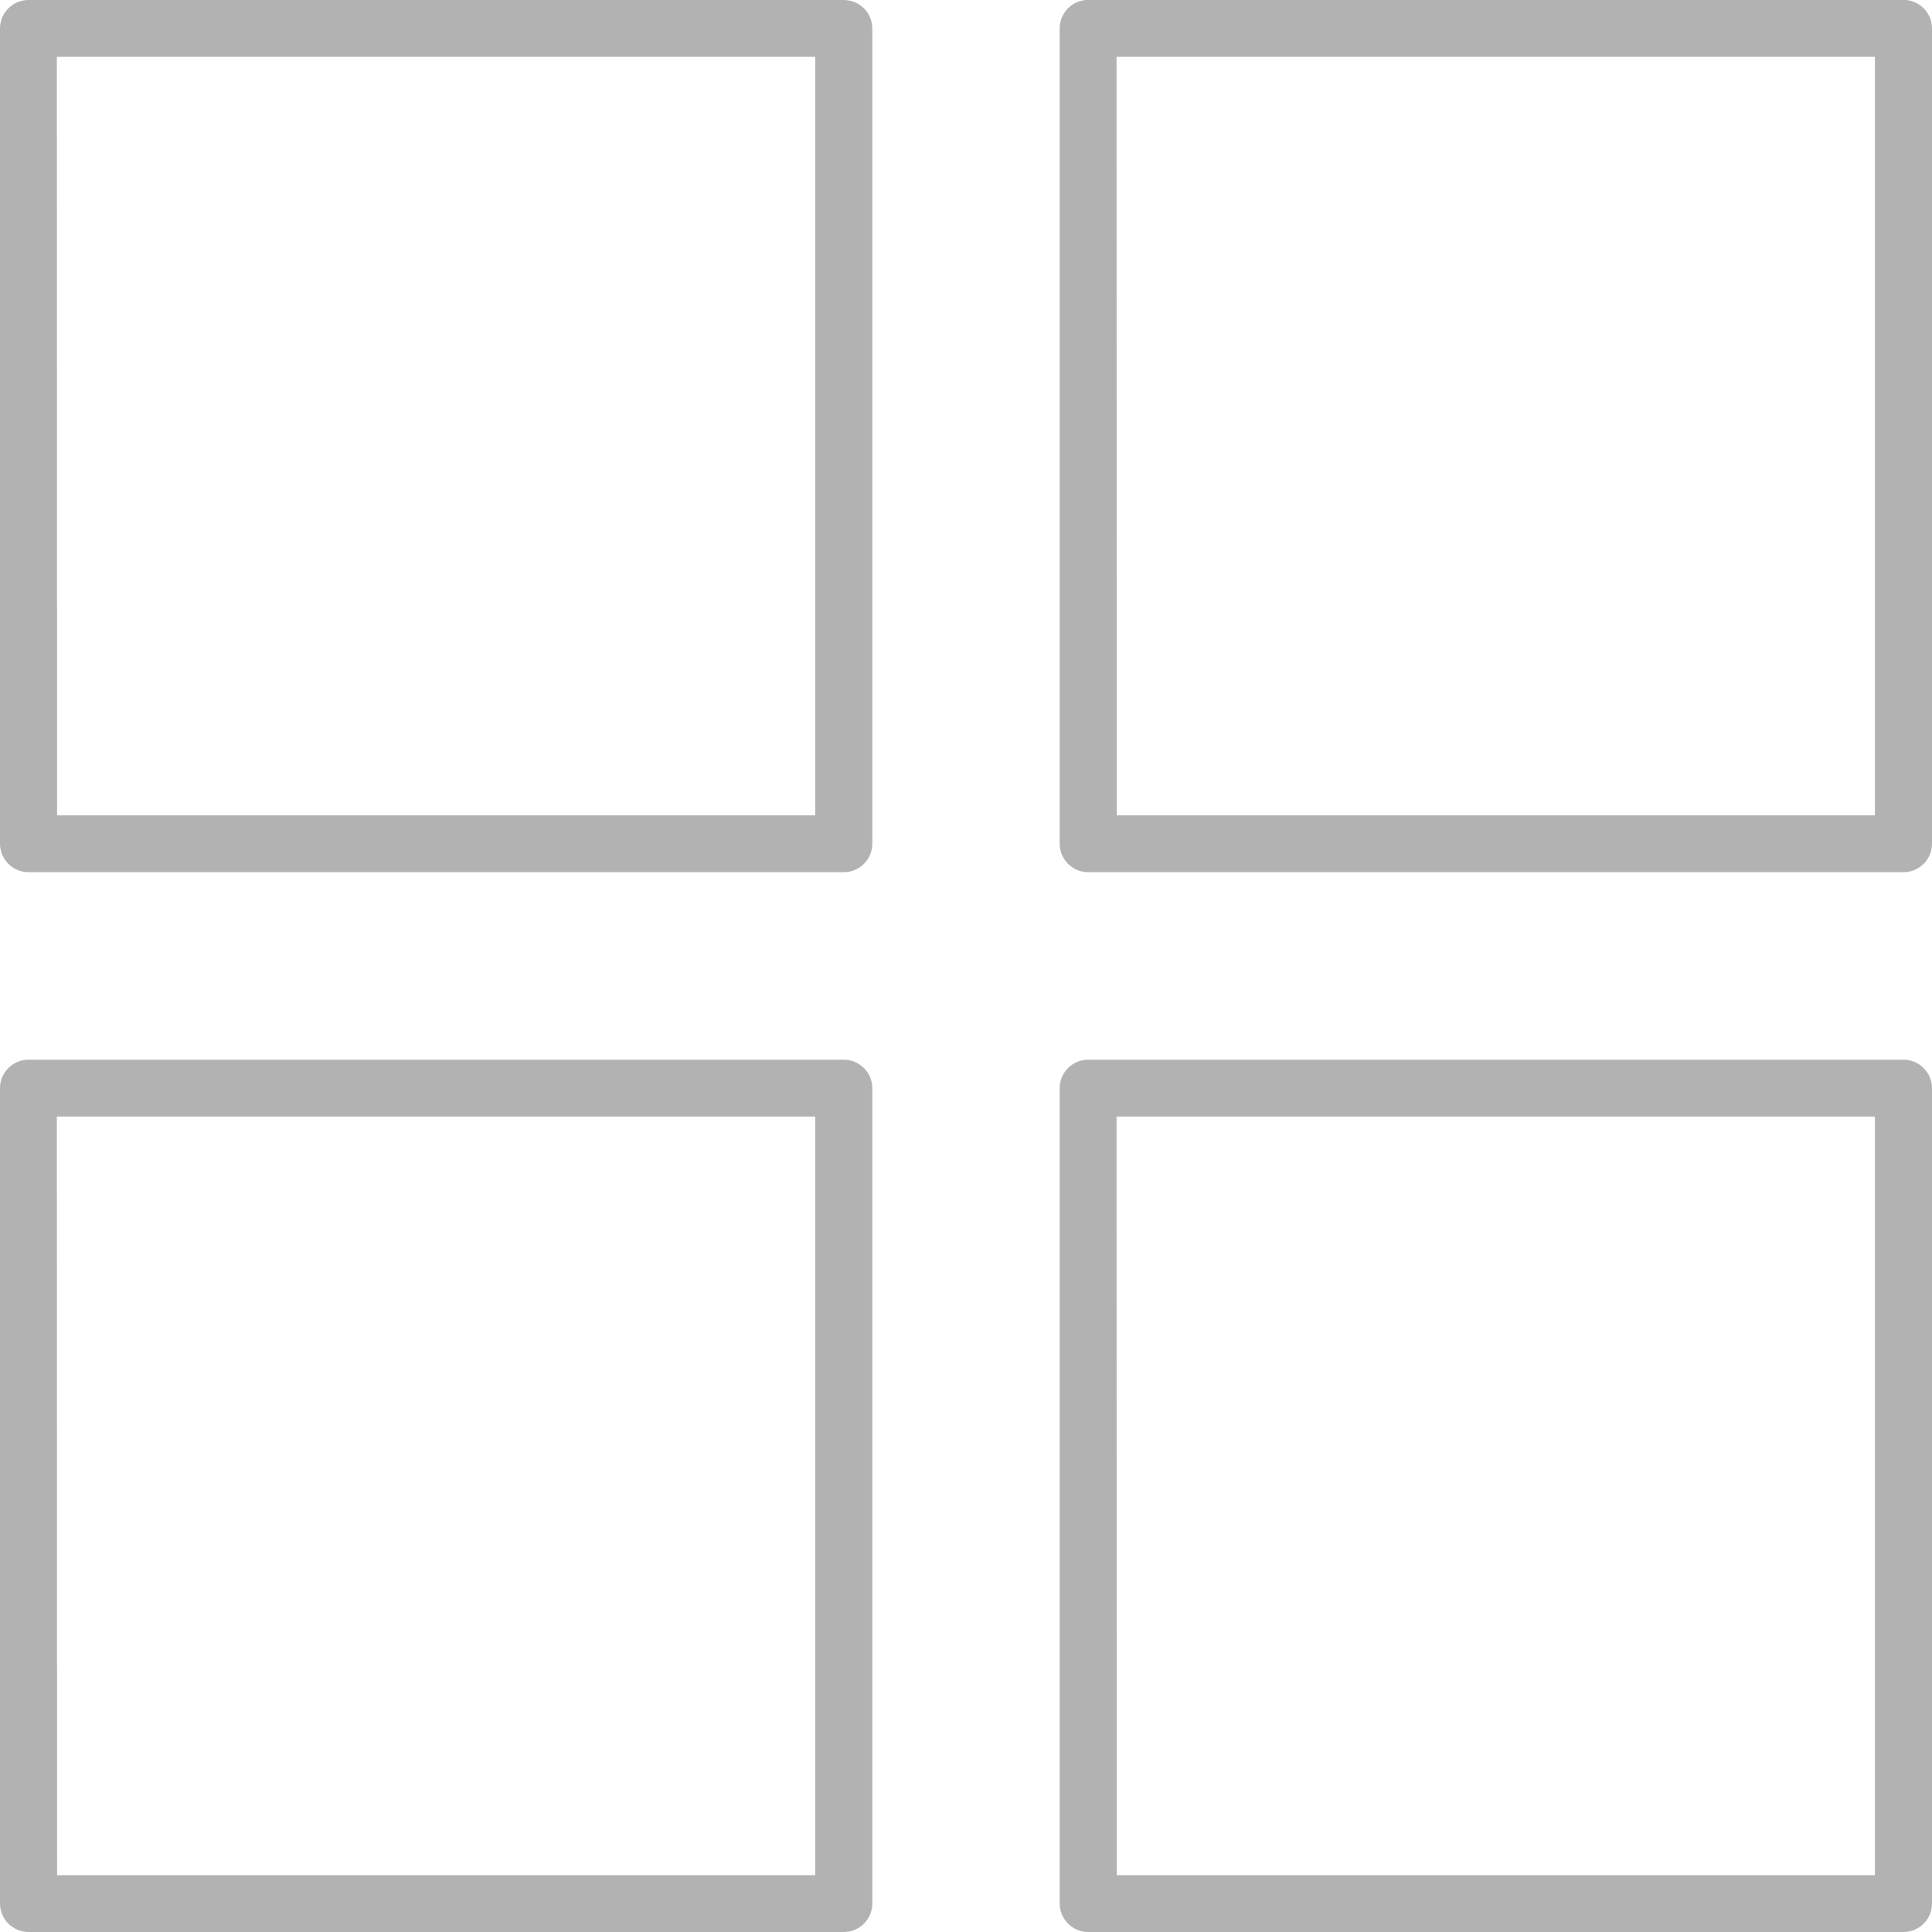
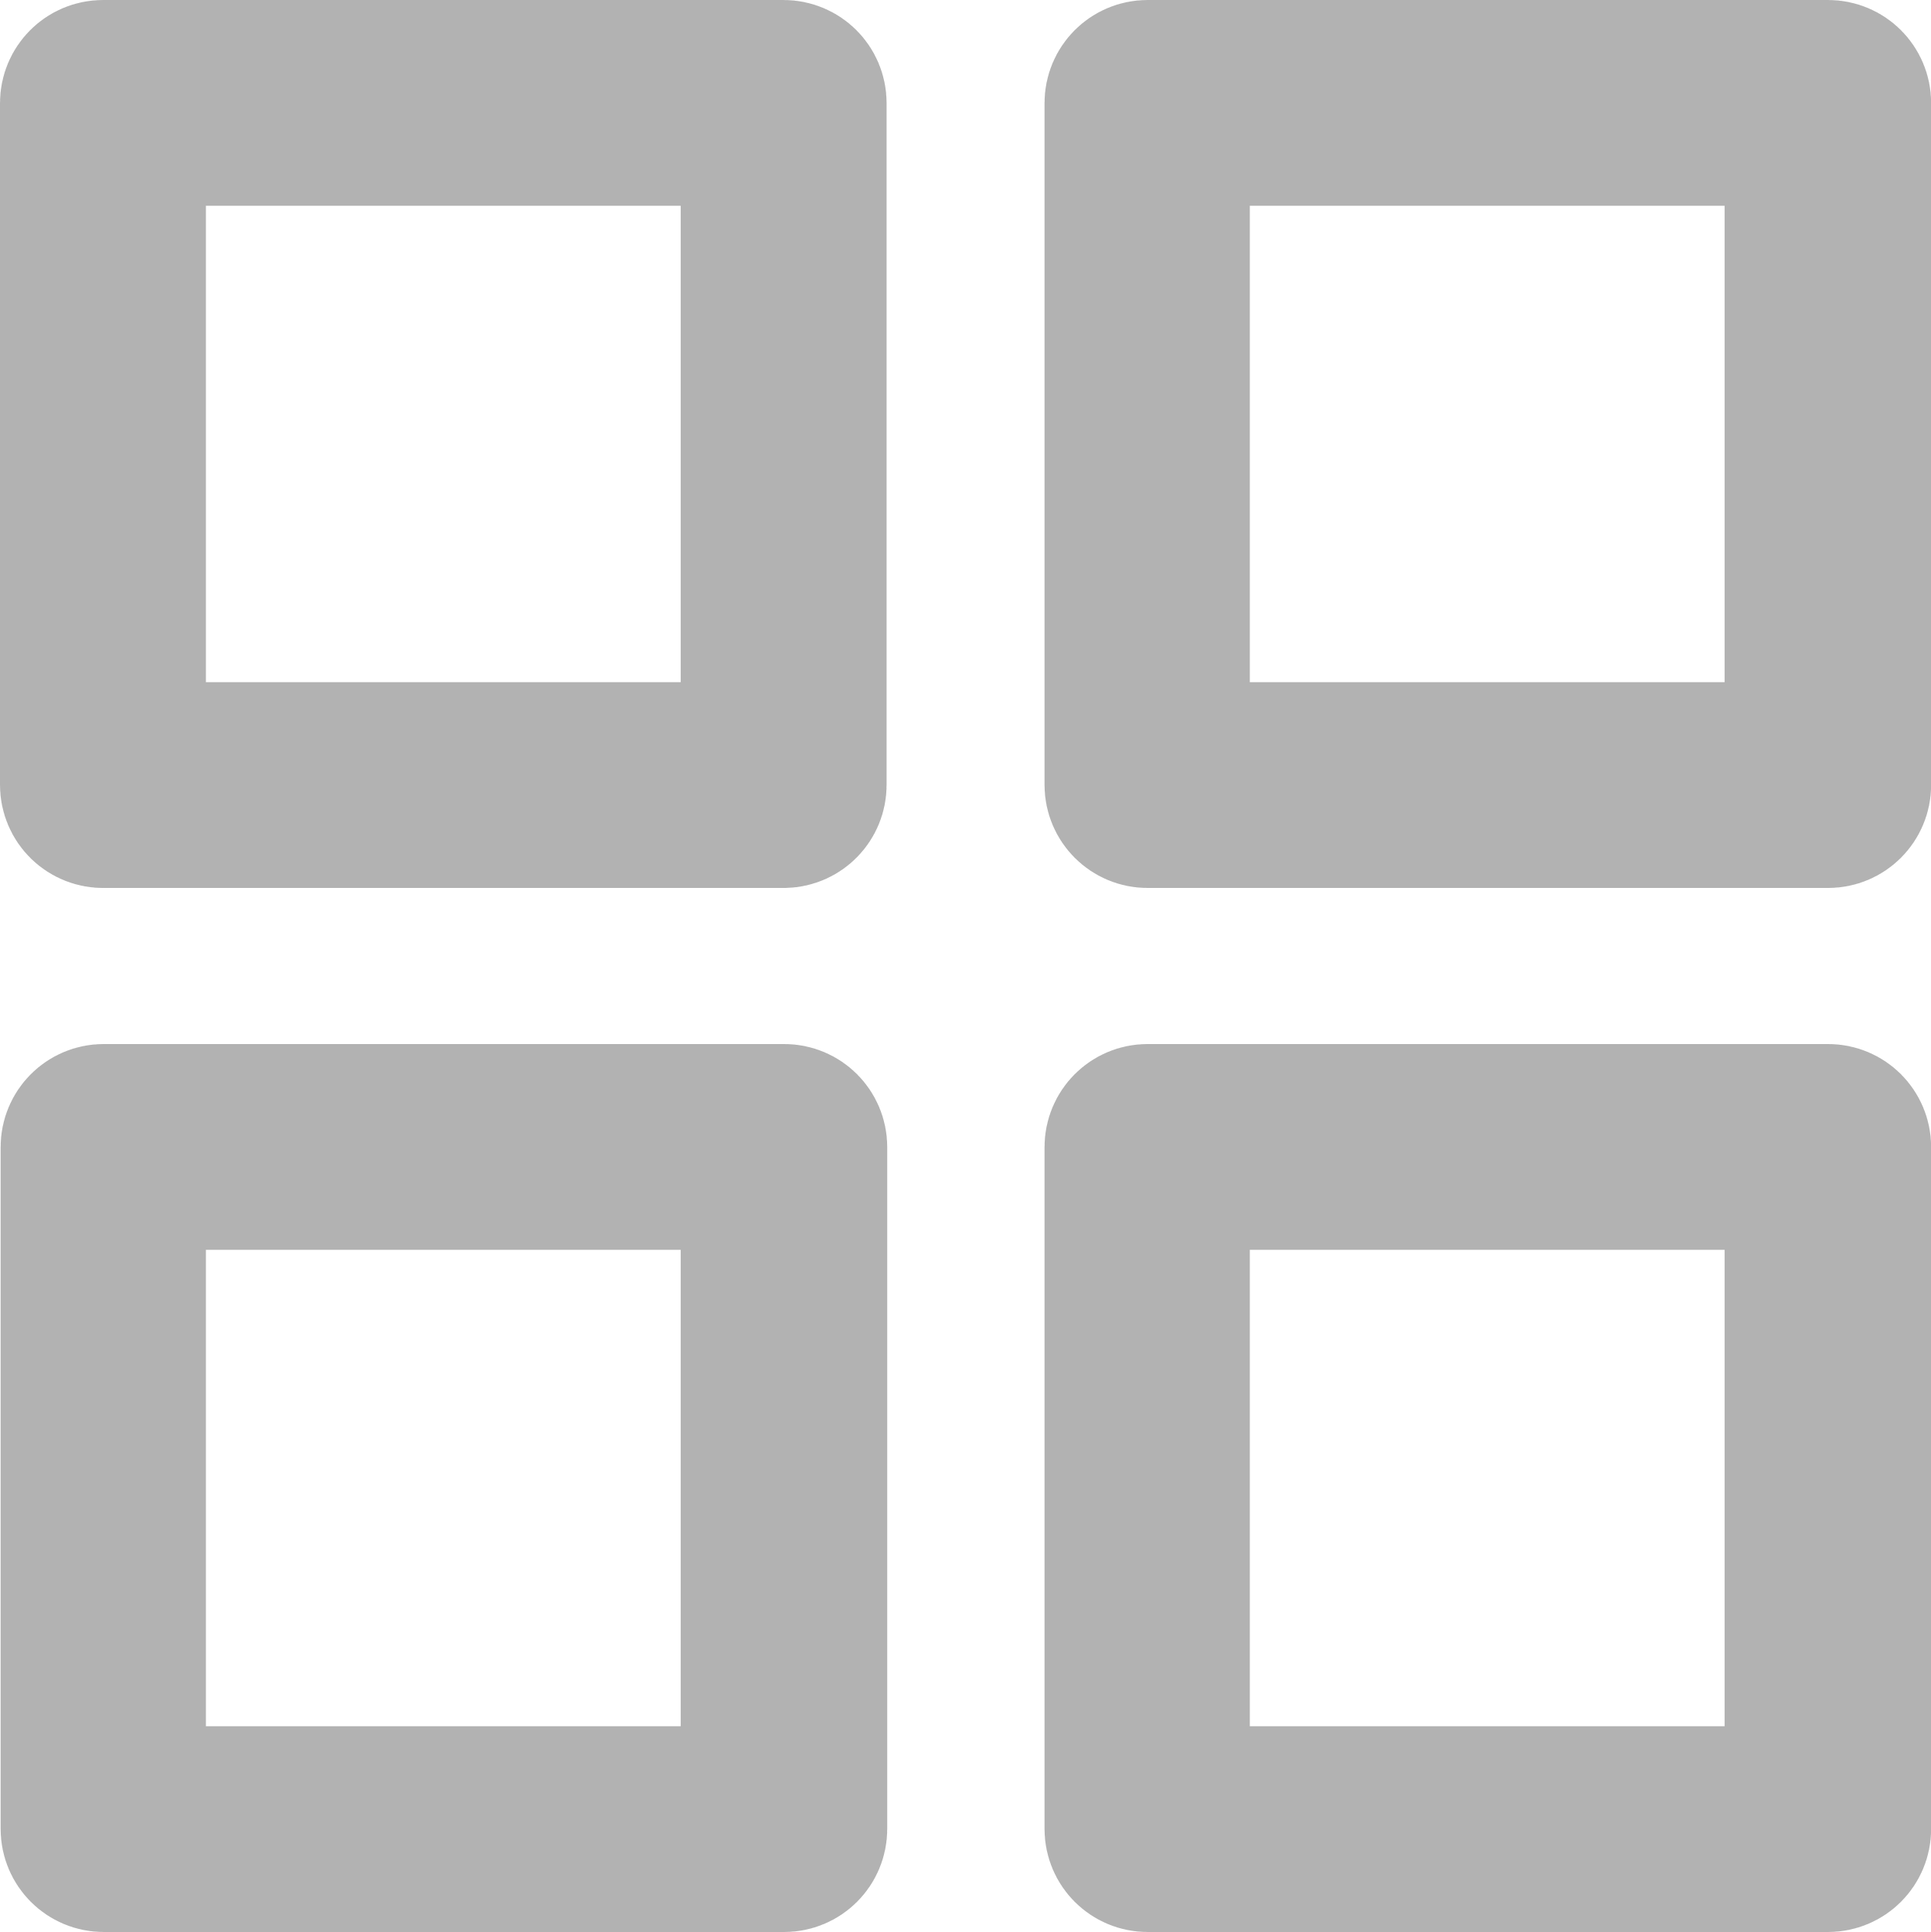
- <svg xmlns="http://www.w3.org/2000/svg" width="16.992" height="16.992" viewBox="0 0 16.992 16.992">
+ <svg xmlns="http://www.w3.org/2000/svg" width="12.201" height="12.206" viewBox="0 0 12.201 12.206">
  <defs>
-     <style>.a{fill:#b2b2b2;}</style>
+     <style>.a{fill:#b2b2b2;stroke:#b2b2b2;}</style>
  </defs>
-   <g transform="translate(0 0)">
-     <g transform="translate(0 0)">
-       <path class="a" d="M26.421,26.671h-7.17A.251.251,0,0,1,19,26.421v-7.17A.251.251,0,0,1,19.251,19h7.17a.251.251,0,0,1,.251.251v7.17A.251.251,0,0,1,26.421,26.671Zm-6.919-.5H26.17V19.5H19.5Z" transform="translate(-19 -19)" />
-       <g transform="translate(9.32)">
-         <path class="a" d="M286.421,26.671h-7.17a.251.251,0,0,1-.251-.251v-7.17a.251.251,0,0,1,.251-.251h7.17a.251.251,0,0,1,.251.251v7.17A.251.251,0,0,1,286.421,26.671Zm-6.919-.5h6.668V19.5H279.5Z" transform="translate(-279 -19)" />
+   <g transform="translate(-1871.088 -88.399)">
+     <g transform="translate(1871.588 88.899)">
+       <path class="a" d="M23.455,23.61h-4.3A.151.151,0,0,1,19,23.459V19.151A.151.151,0,0,1,19.151,19h4.3a.151.151,0,0,1,.151.151v4.308A.151.151,0,0,1,23.455,23.61Zm-4.154-.3h4V19.3h-4Z" transform="translate(-19 -19)" />
+     </g>
+     <g transform="translate(1878.184 88.899)">
+       <path class="a" d="M283.455,23.61h-4.3a.151.151,0,0,1-.151-.151V19.151a.151.151,0,0,1,.151-.151h4.3a.151.151,0,0,1,.151.151v4.308A.151.151,0,0,1,283.455,23.61Zm-4.154-.3h4V19.3h-4Z" transform="translate(-279 -19)" />
+     </g>
+     <g transform="translate(0 1)">
+       <g transform="translate(1871.588 94.495)">
+         <path class="a" d="M23.455,283.61h-4.3a.151.151,0,0,1-.151-.151v-4.308a.151.151,0,0,1,.151-.151h4.3a.151.151,0,0,1,.151.151v4.308A.151.151,0,0,1,23.455,283.61Zm-4.154-.3h4V279.3h-4Z" transform="translate(-19 -279)" />
      </g>
-       <g transform="translate(0 9.32)">
-         <path class="a" d="M26.421,286.672h-7.17a.251.251,0,0,1-.251-.251v-7.17a.251.251,0,0,1,.251-.251h7.17a.251.251,0,0,1,.251.251v7.17A.251.251,0,0,1,26.421,286.672Zm-6.919-.5H26.17V279.5H19.5Z" transform="translate(-19 -279)" />
-         <g transform="translate(9.32)">
-           <path class="a" d="M286.421,286.672h-7.17a.251.251,0,0,1-.251-.251v-7.17a.251.251,0,0,1,.251-.251h7.17a.251.251,0,0,1,.251.251v7.17A.251.251,0,0,1,286.421,286.672Zm-6.919-.5h6.668V279.5H279.5Z" transform="translate(-279 -279)" />
-         </g>
+       <g transform="translate(1878.184 94.495)">
+         <path class="a" d="M283.455,283.61h-4.3a.151.151,0,0,1-.151-.151v-4.308a.151.151,0,0,1,.151-.151h4.3a.151.151,0,0,1,.151.151v4.308A.151.151,0,0,1,283.455,283.61Zm-4.154-.3h4V279.3h-4Z" transform="translate(-279 -279)" />
      </g>
    </g>
  </g>
</svg>
